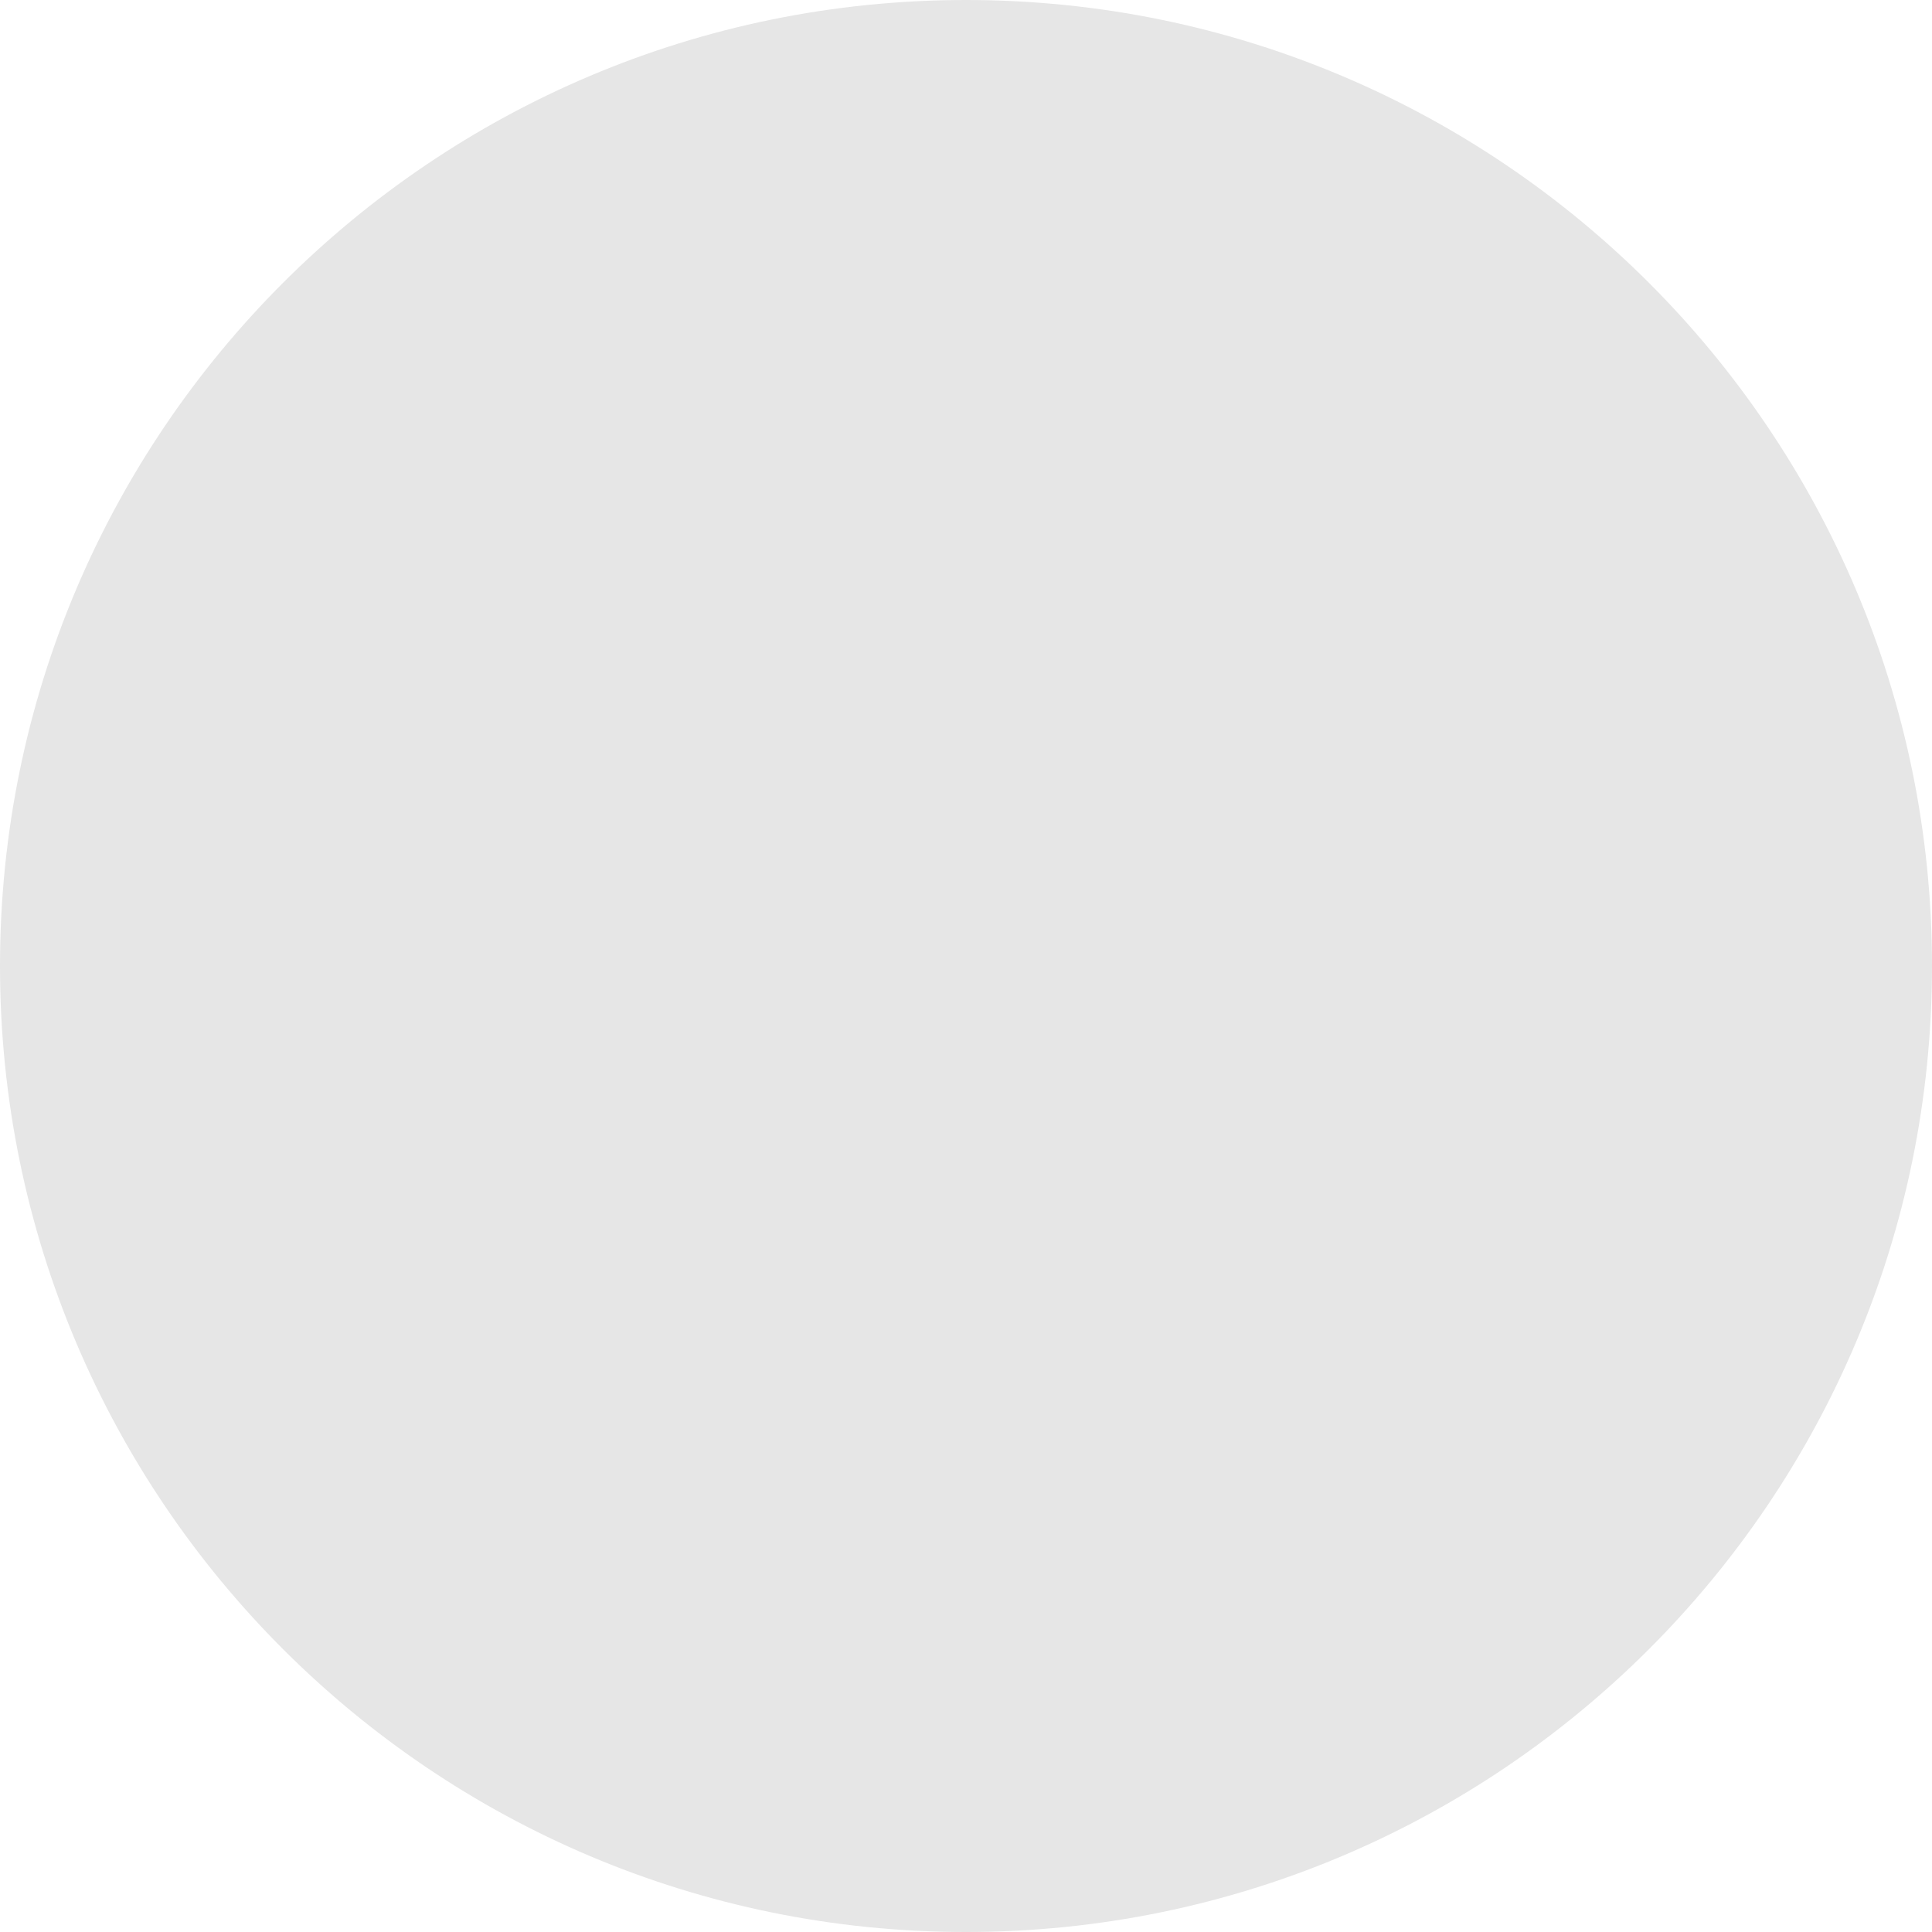
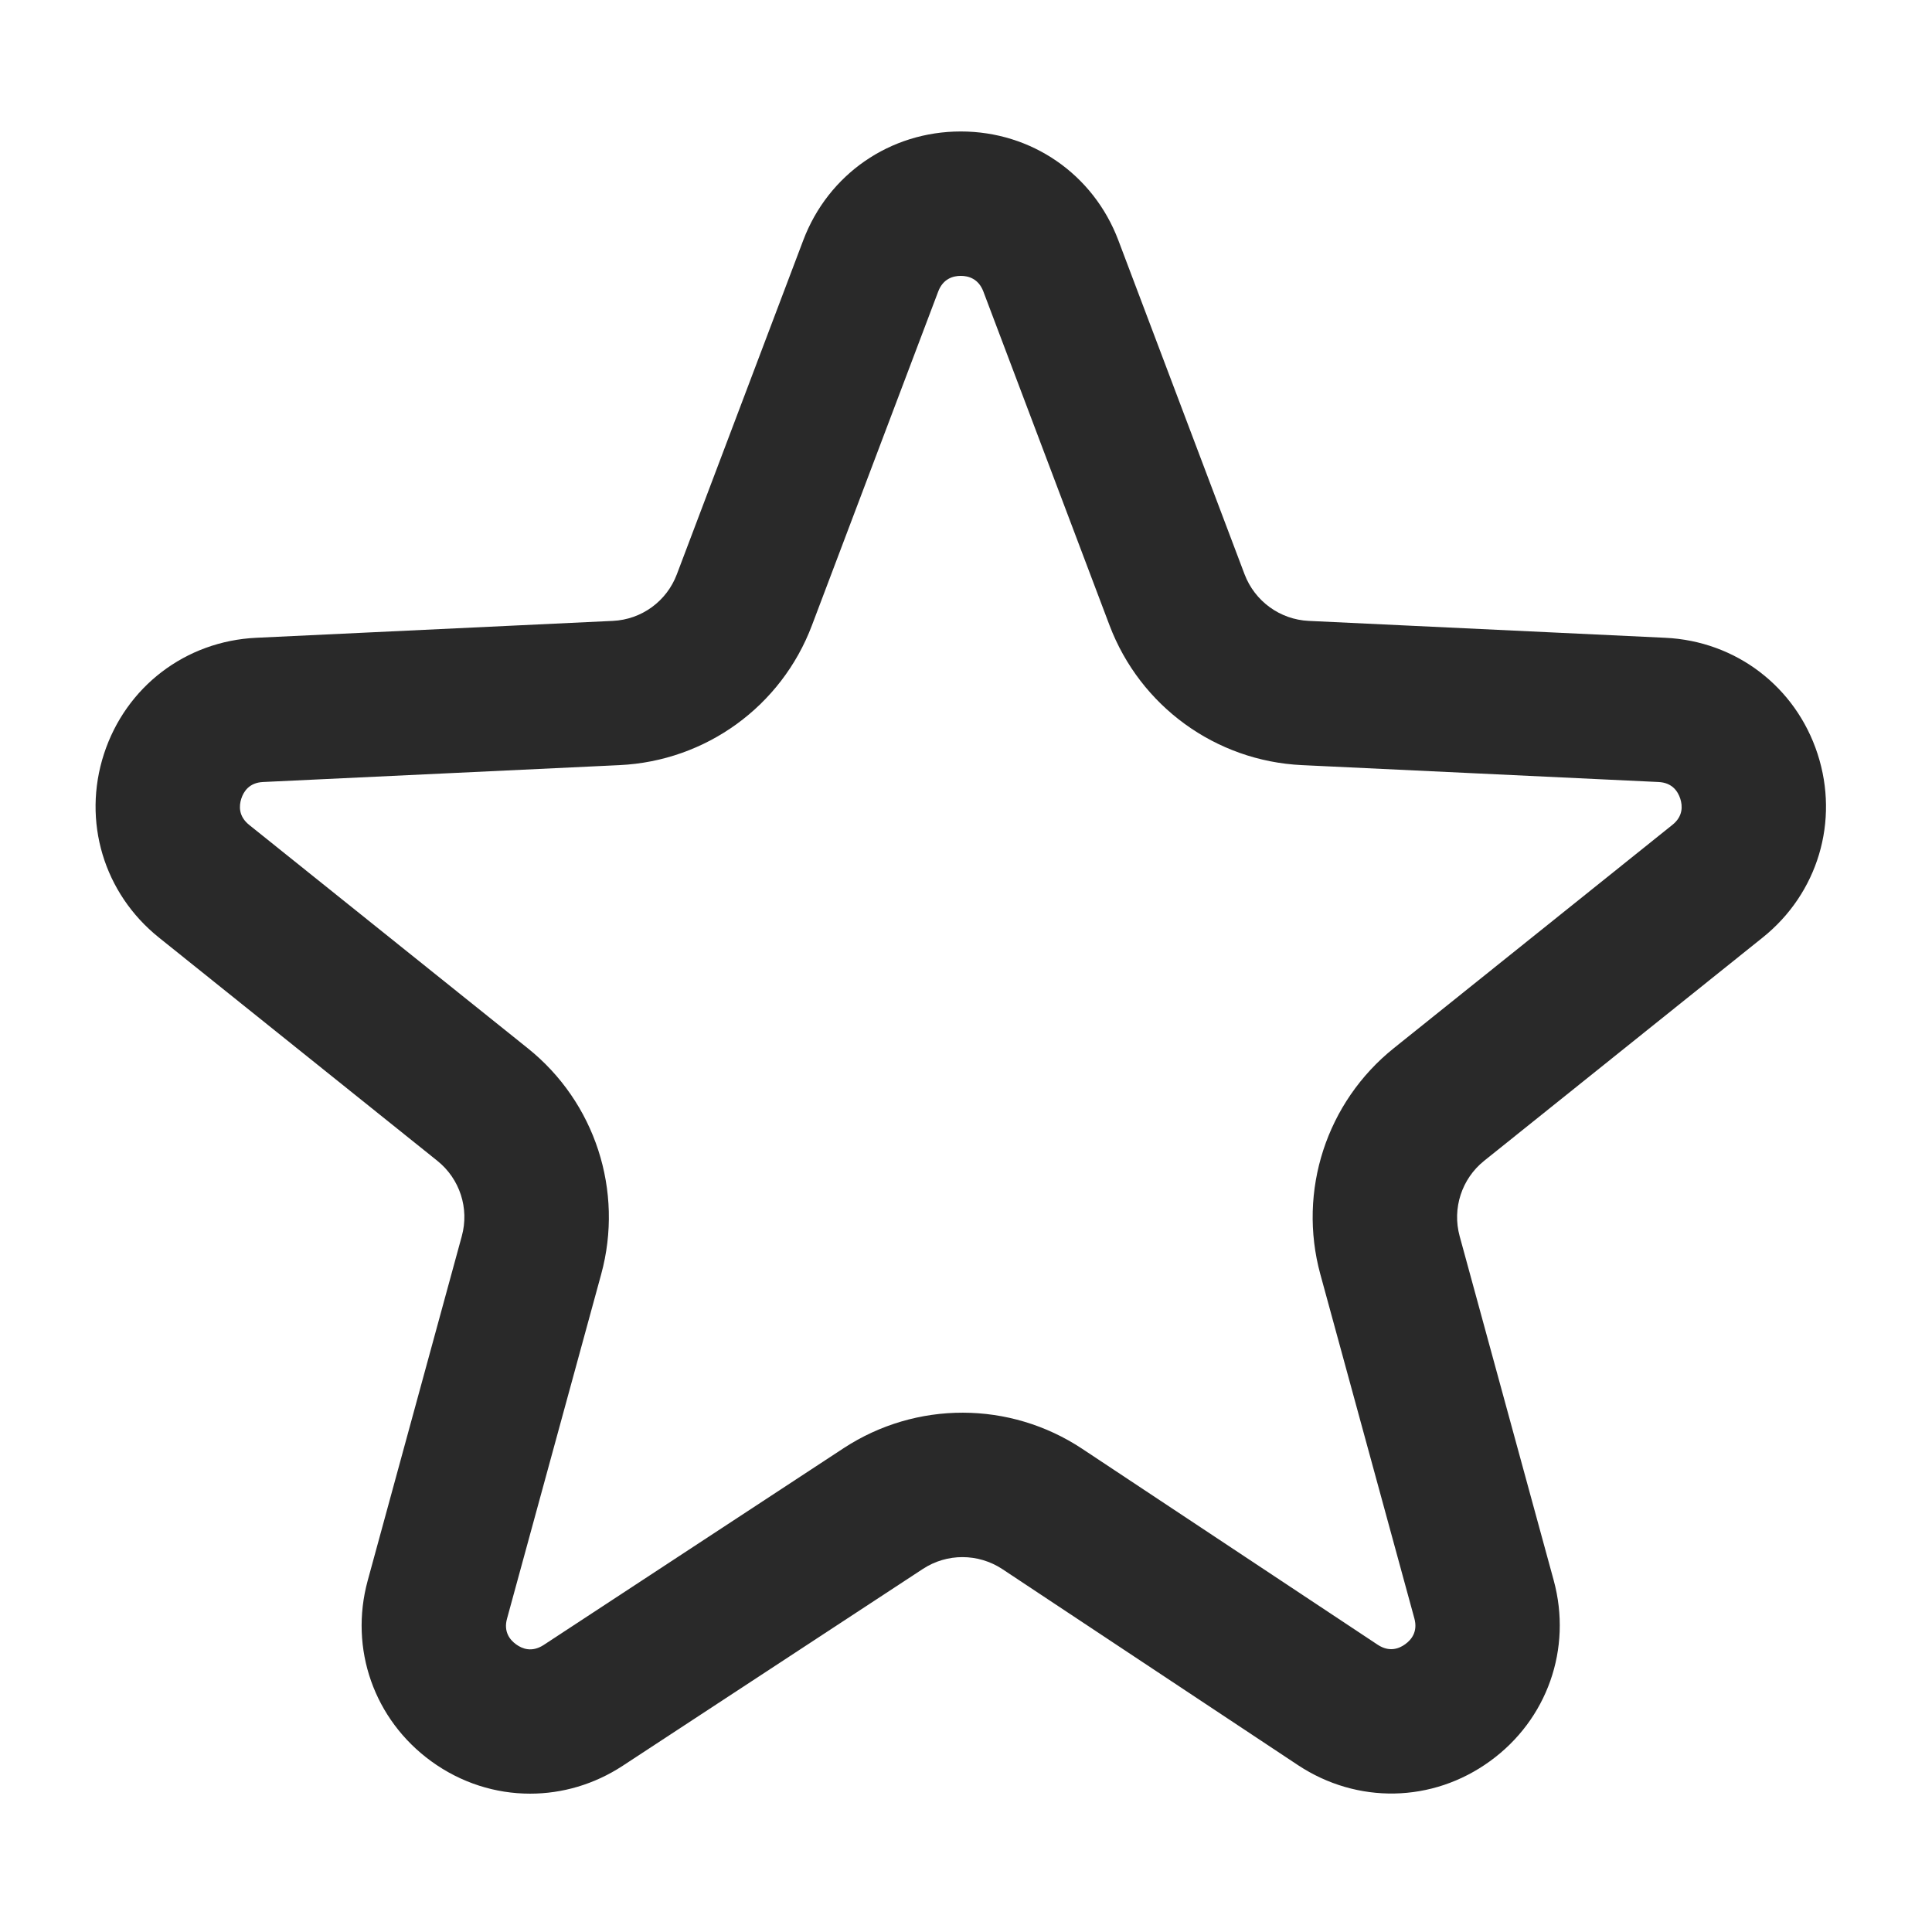
- <svg xmlns="http://www.w3.org/2000/svg" width="75" height="75" viewBox="0 0 75 75" fill="none">
-   <mask id="mask0_3879_11954" style="mask-type:alpha" maskUnits="userSpaceOnUse" x="0" y="0" width="75" height="75">
-     <circle cx="37.5" cy="37.5" r="37.5" fill="#D9D9D9" />
-   </mask>
-   <g mask="url(#mask0_3879_11954)">
-     <rect width="75" height="75" fill="#E6E6E6" />
-   </g>
+ <svg xmlns="http://www.w3.org/2000/svg" width="43" height="43" viewBox="0 0 43 43" fill="none">
+   <path d="M11.8 39.921C11.03 39.922 10.259 39.681 9.598 39.2C8.326 38.275 7.769 36.697 8.184 35.178L10.278 27.513C10.448 26.894 10.234 26.237 9.734 25.836L3.536 20.866C2.308 19.881 1.828 18.277 2.314 16.78C2.801 15.284 4.13 14.269 5.704 14.195L13.639 13.819C14.28 13.789 14.838 13.382 15.064 12.783L17.877 5.35C18.433 3.877 19.81 2.926 21.384 2.926C22.958 2.926 24.335 3.877 24.891 5.349L27.7 12.782C27.928 13.381 28.488 13.789 29.127 13.819L37.064 14.195C38.636 14.269 39.967 15.284 40.454 16.781C40.94 18.278 40.46 19.882 39.232 20.866L33.032 25.836C32.533 26.236 32.318 26.895 32.487 27.513L34.58 35.172C34.995 36.694 34.438 38.275 33.161 39.199C31.881 40.128 30.206 40.157 28.89 39.287L22.309 34.923C21.771 34.569 21.076 34.567 20.539 34.92L13.859 39.301C13.227 39.715 12.513 39.921 11.8 39.921ZM21.384 6.14C21.215 6.14 20.991 6.201 20.882 6.487L18.071 13.918C17.393 15.717 15.713 16.938 13.79 17.029L5.855 17.405C5.549 17.419 5.423 17.614 5.371 17.774C5.319 17.935 5.306 18.166 5.545 18.359L11.743 23.328C13.246 24.529 13.888 26.506 13.38 28.362L11.285 36.025C11.203 36.319 11.35 36.5 11.488 36.599C11.622 36.696 11.835 36.782 12.097 36.614L18.776 32.232C20.39 31.175 22.474 31.178 24.084 32.244L30.665 36.608C30.924 36.777 31.14 36.694 31.276 36.594C31.414 36.495 31.56 36.315 31.479 36.02L29.386 28.36C28.88 26.505 29.522 24.53 31.023 23.328L37.223 18.358C37.462 18.167 37.449 17.935 37.397 17.775C37.344 17.614 37.219 17.419 36.913 17.405L28.976 17.029C27.057 16.938 25.377 15.718 24.695 13.919L21.886 6.487C21.777 6.201 21.553 6.14 21.384 6.14Z" fill="#292929" />
</svg>
